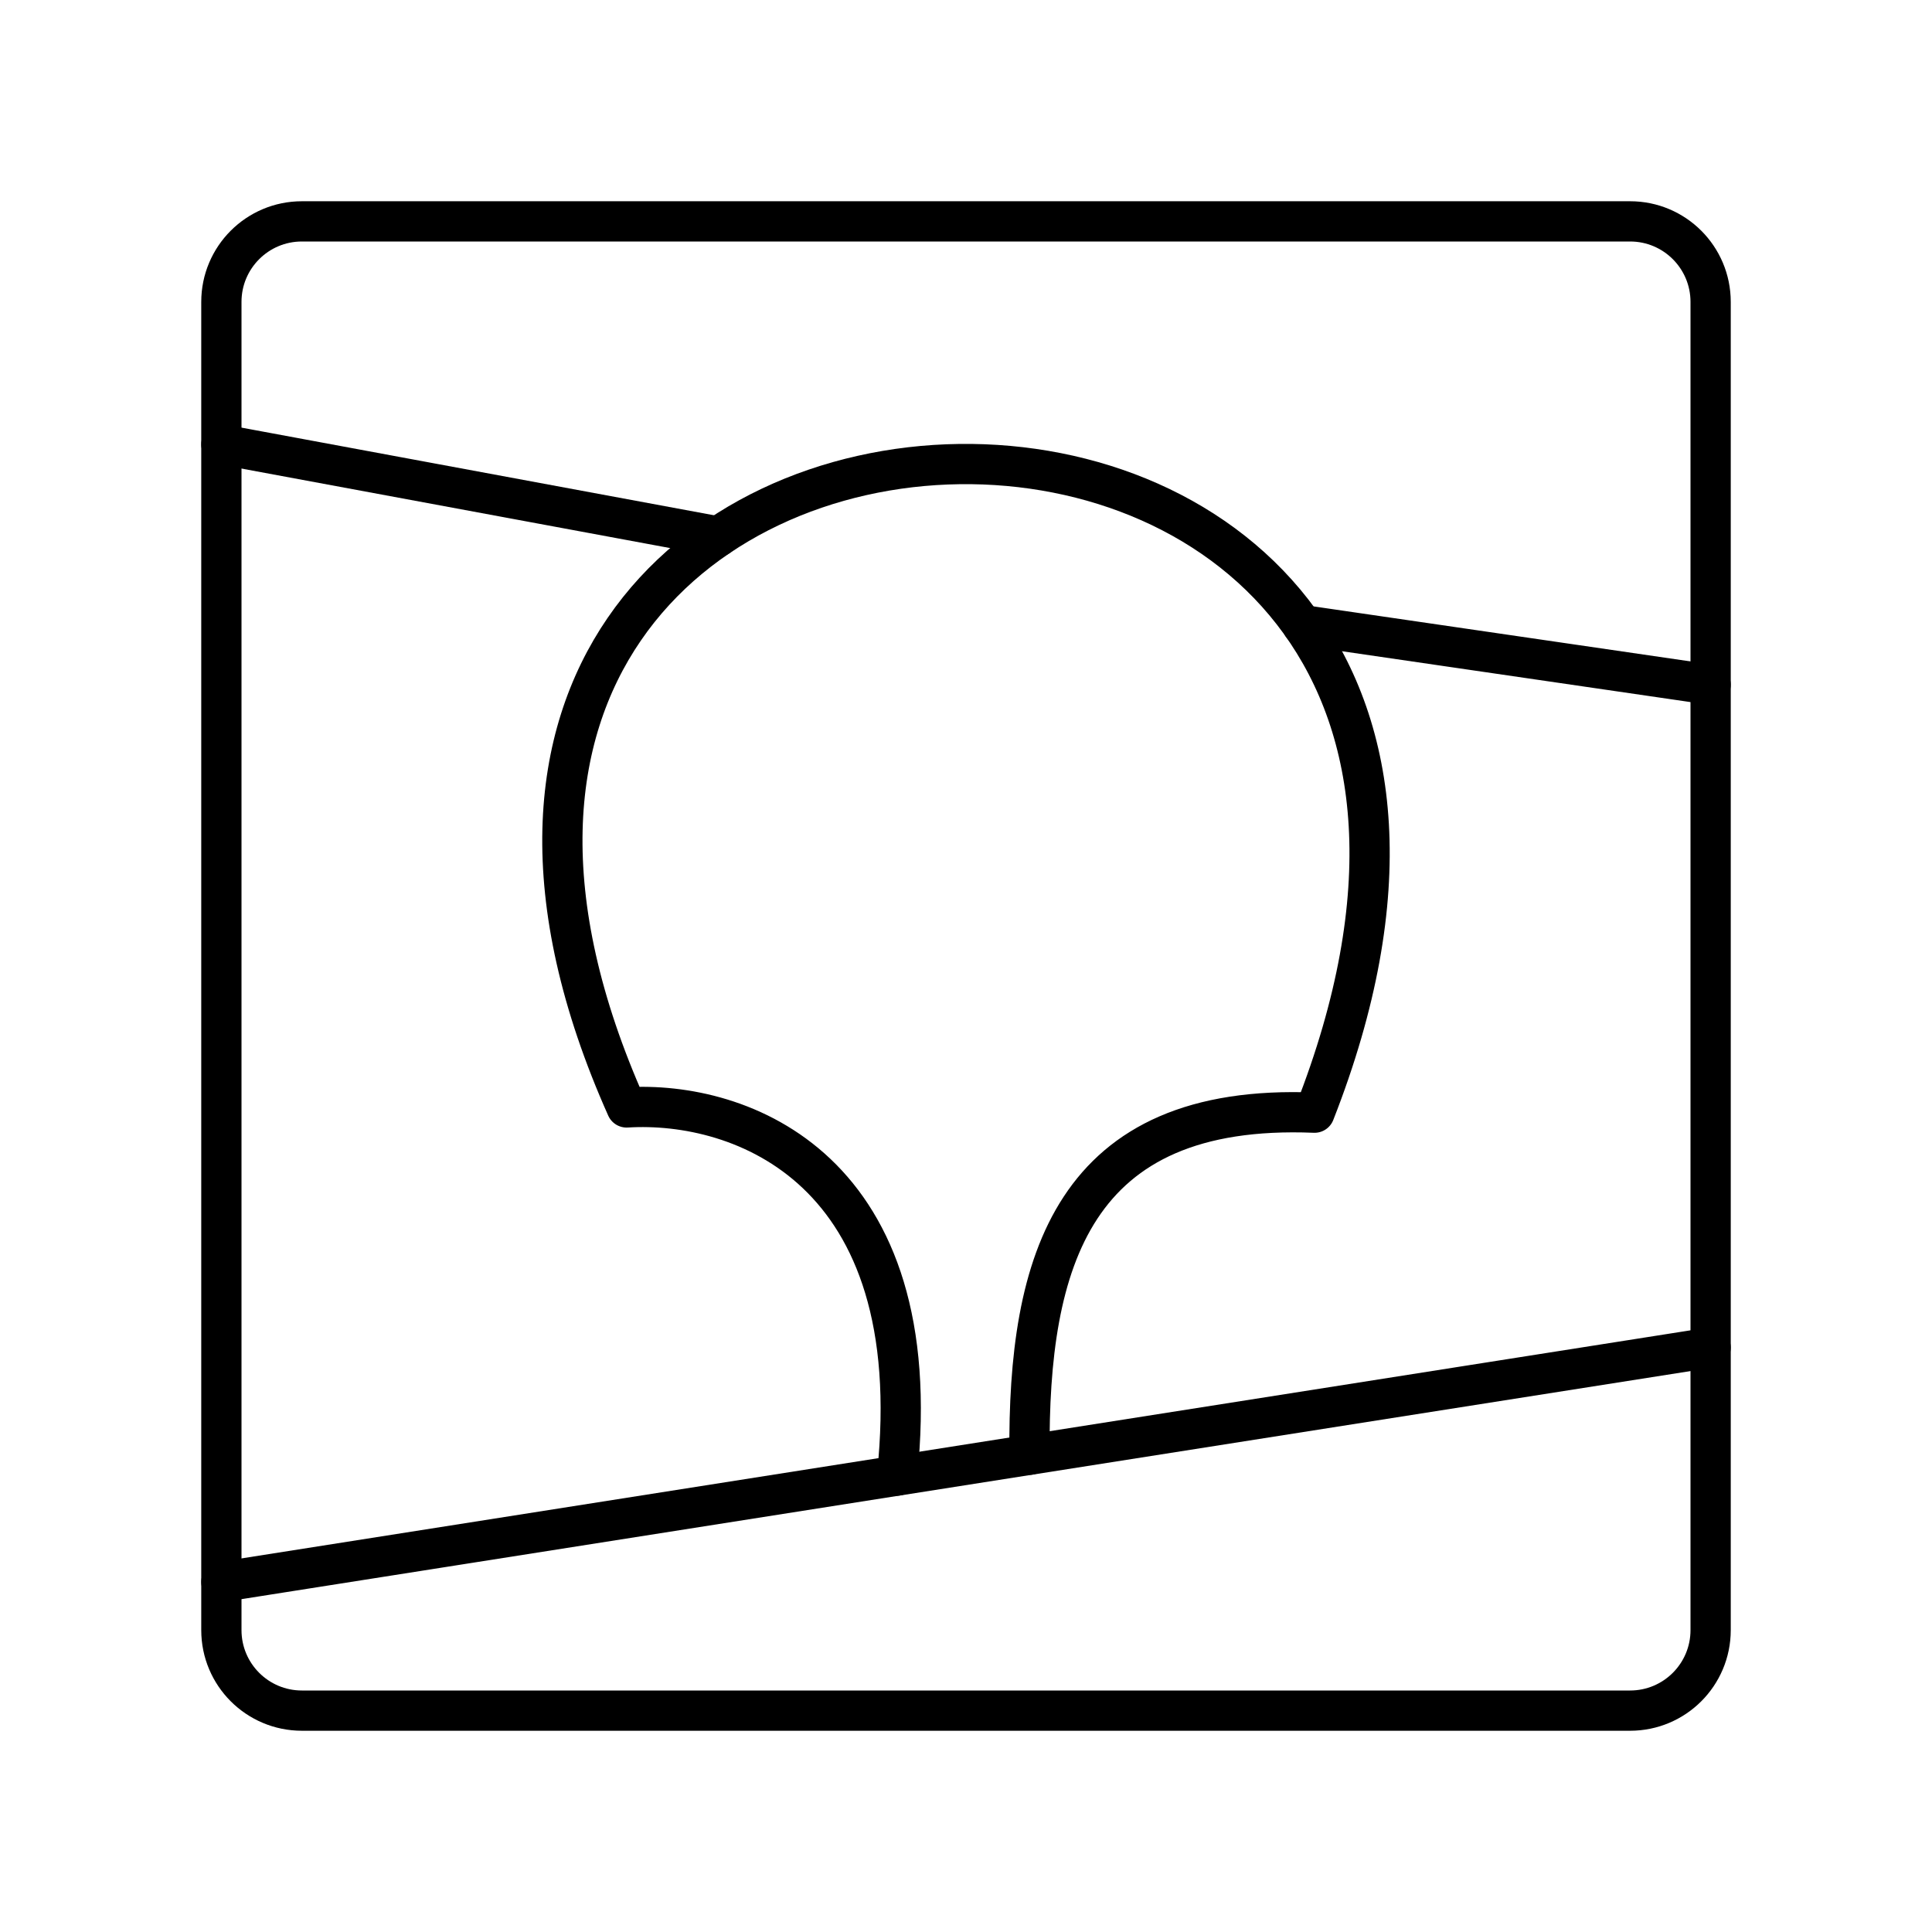
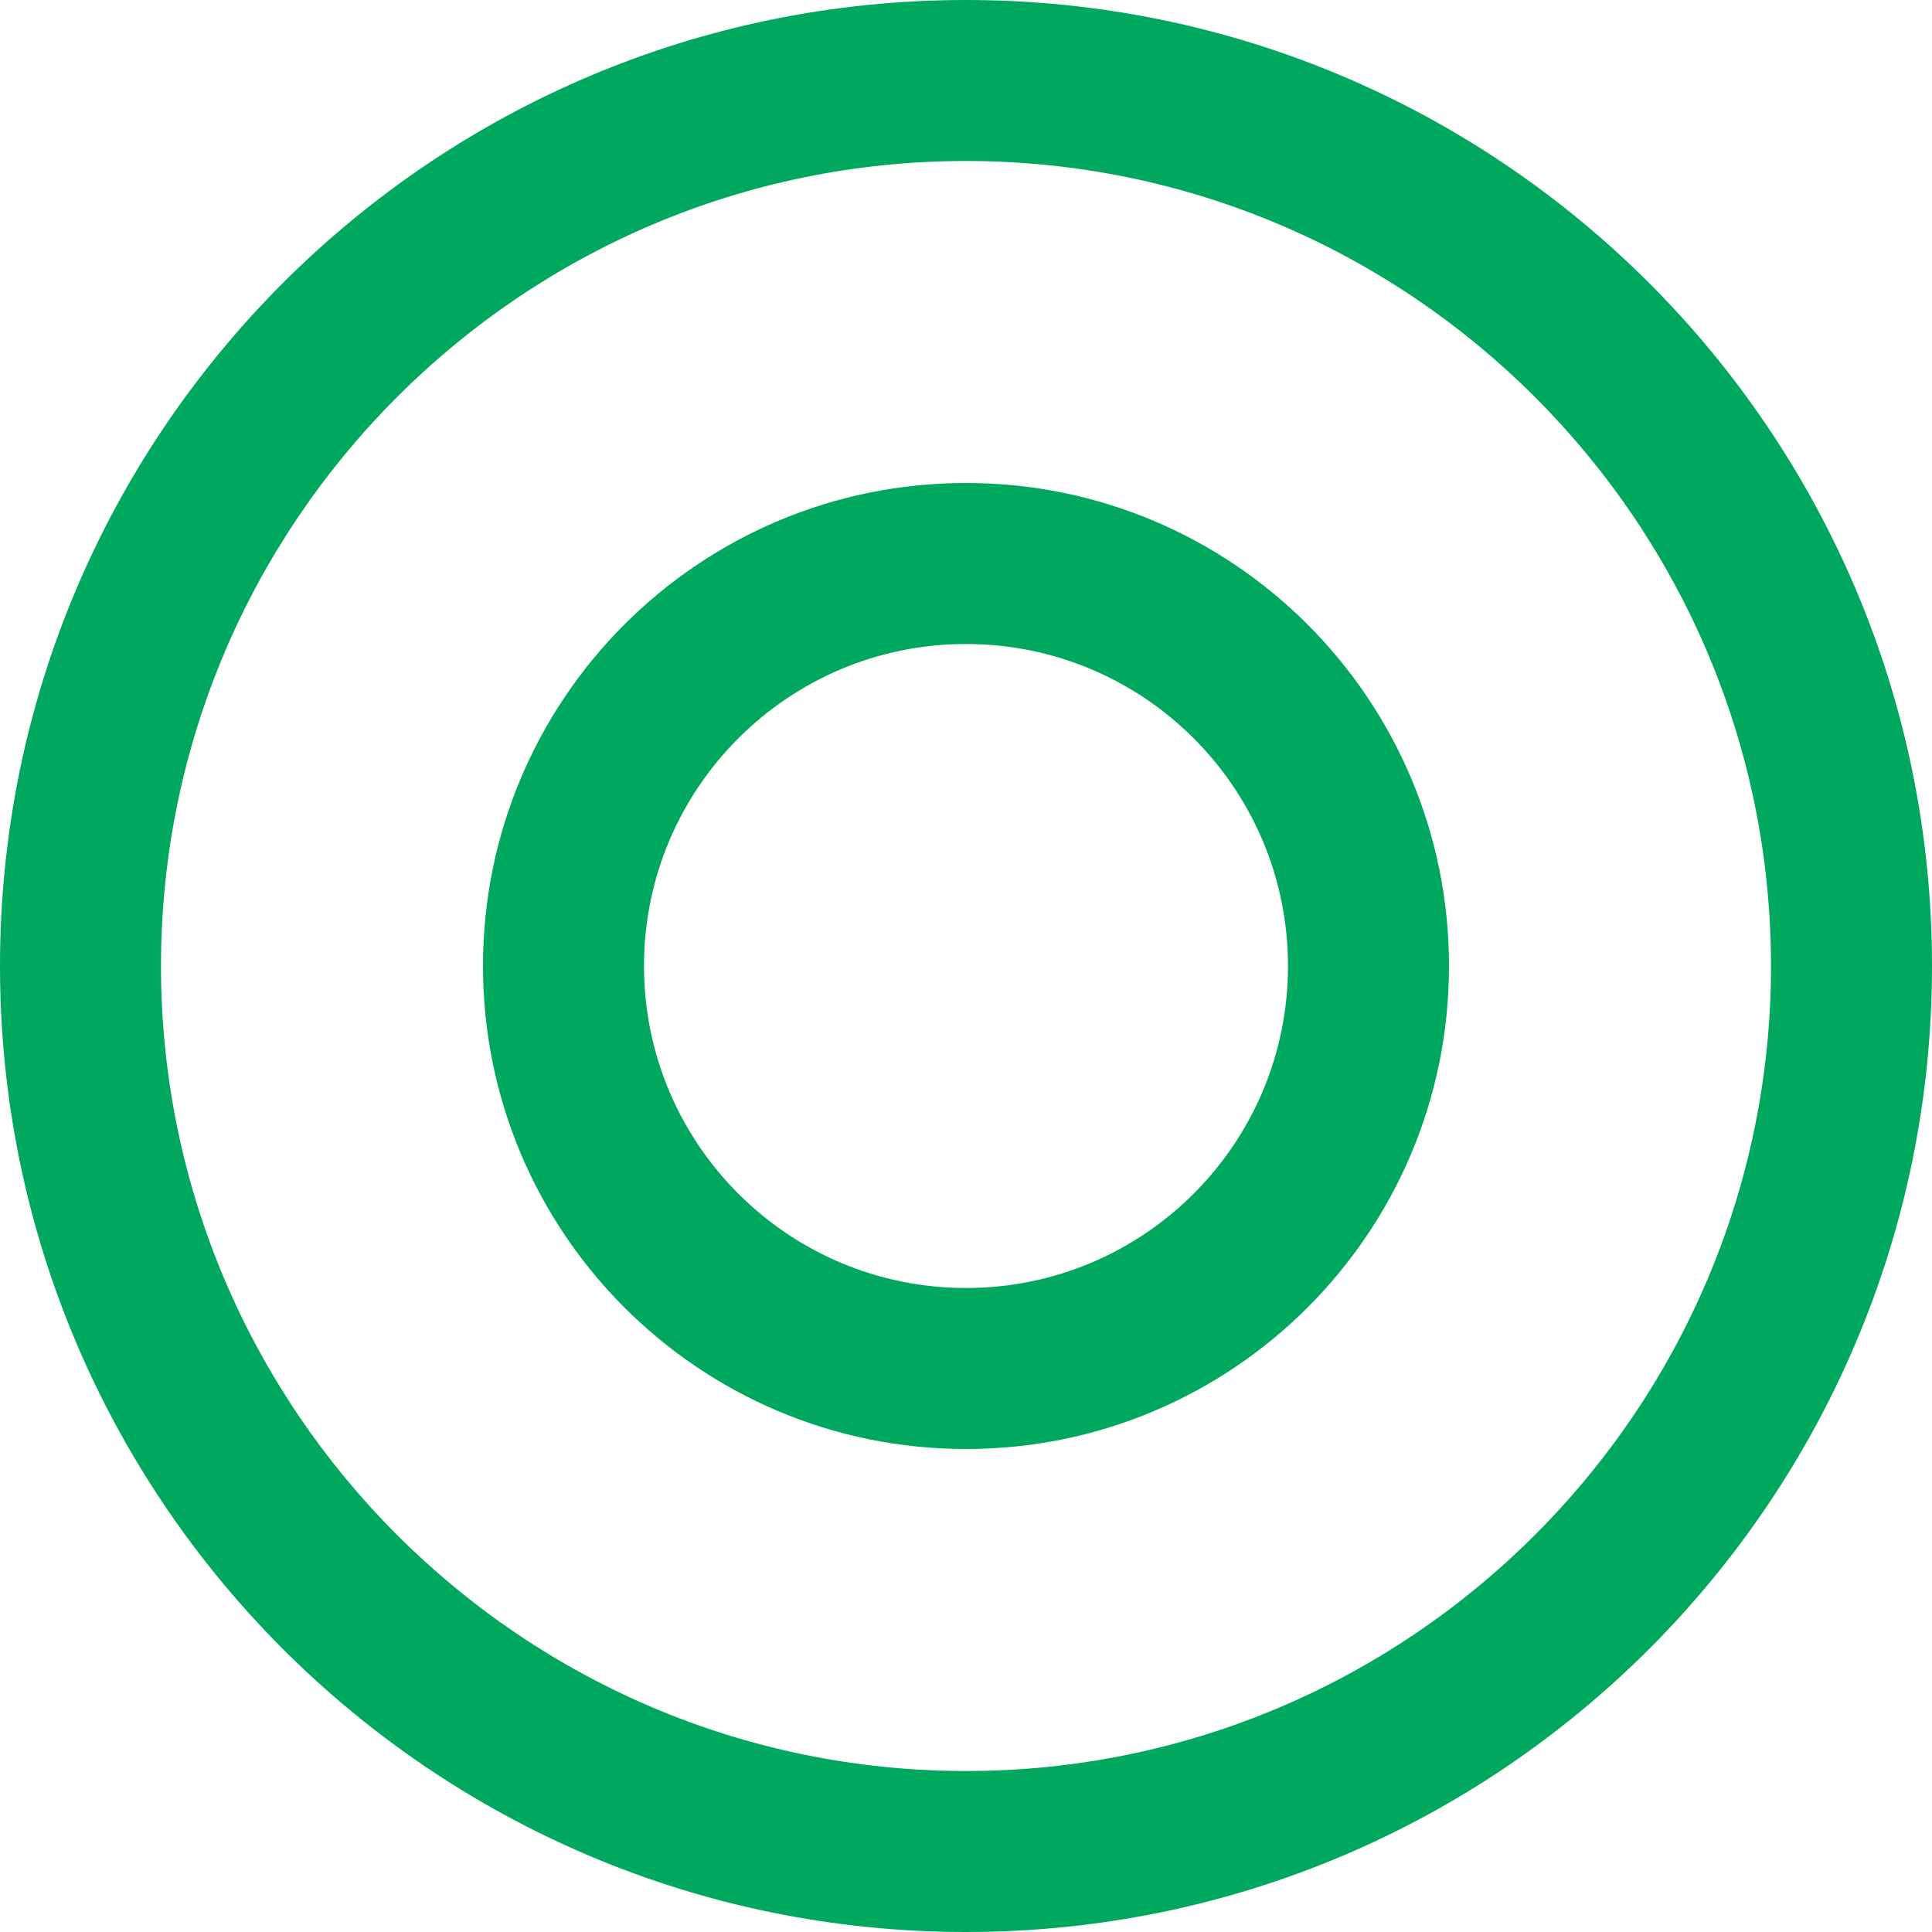
- <svg xmlns="http://www.w3.org/2000/svg" width="800px" height="800px" viewBox="0 0 48 48">
-   <defs>
-     <style>.a{fill:none;stroke:#000000;stroke-linecap:round;stroke-linejoin:round;}</style>
-   </defs>
-   <path class="a" d="M40.5,5.5H7.5a2,2,0,0,0-2,2v33a2,2,0,0,0,2,2h33a2,2,0,0,0,2-2V7.5A2,2,0,0,0,40.5,5.5Z" />
-   <path class="a" d="M25.578,36.142c-.041-4.789,1.062-8.746,7.081-8.498C41.246,5.763,6.236,6.597,15.568,27.514c2.83-.176,7.521,1.509,6.72,9.146" />
-   <path class="a" d="M42.5,33.479l-37,5.824" />
-   <path class="a" d="M5.5,11.04l12.345,2.29" />
-   <path class="a" d="M32.355,15.53,42.5,17.011" />
+ <svg xmlns="http://www.w3.org/2000/svg" viewBox="0 0 24 24">
+   <path fill="#00A85E" d="M12 0C5.373 0 0 5.373 0 12s5.373 12 12 12 12-5.373 12-12S18.627 0 12 0zm0 22C6.486 22 2 17.514 2 12S6.486 2 12 2s10 4.486 10 10-4.486 10-10 10z" />
+   <path fill="#00A85E" d="M12 6c-3.314 0-6 2.686-6 6s2.686 6 6 6 6-2.686 6-6-2.686-6-6-6zm0 10c-2.209 0-4-1.791-4-4s1.791-4 4-4 4 1.791 4 4-1.791 4-4 4z" />
</svg>
